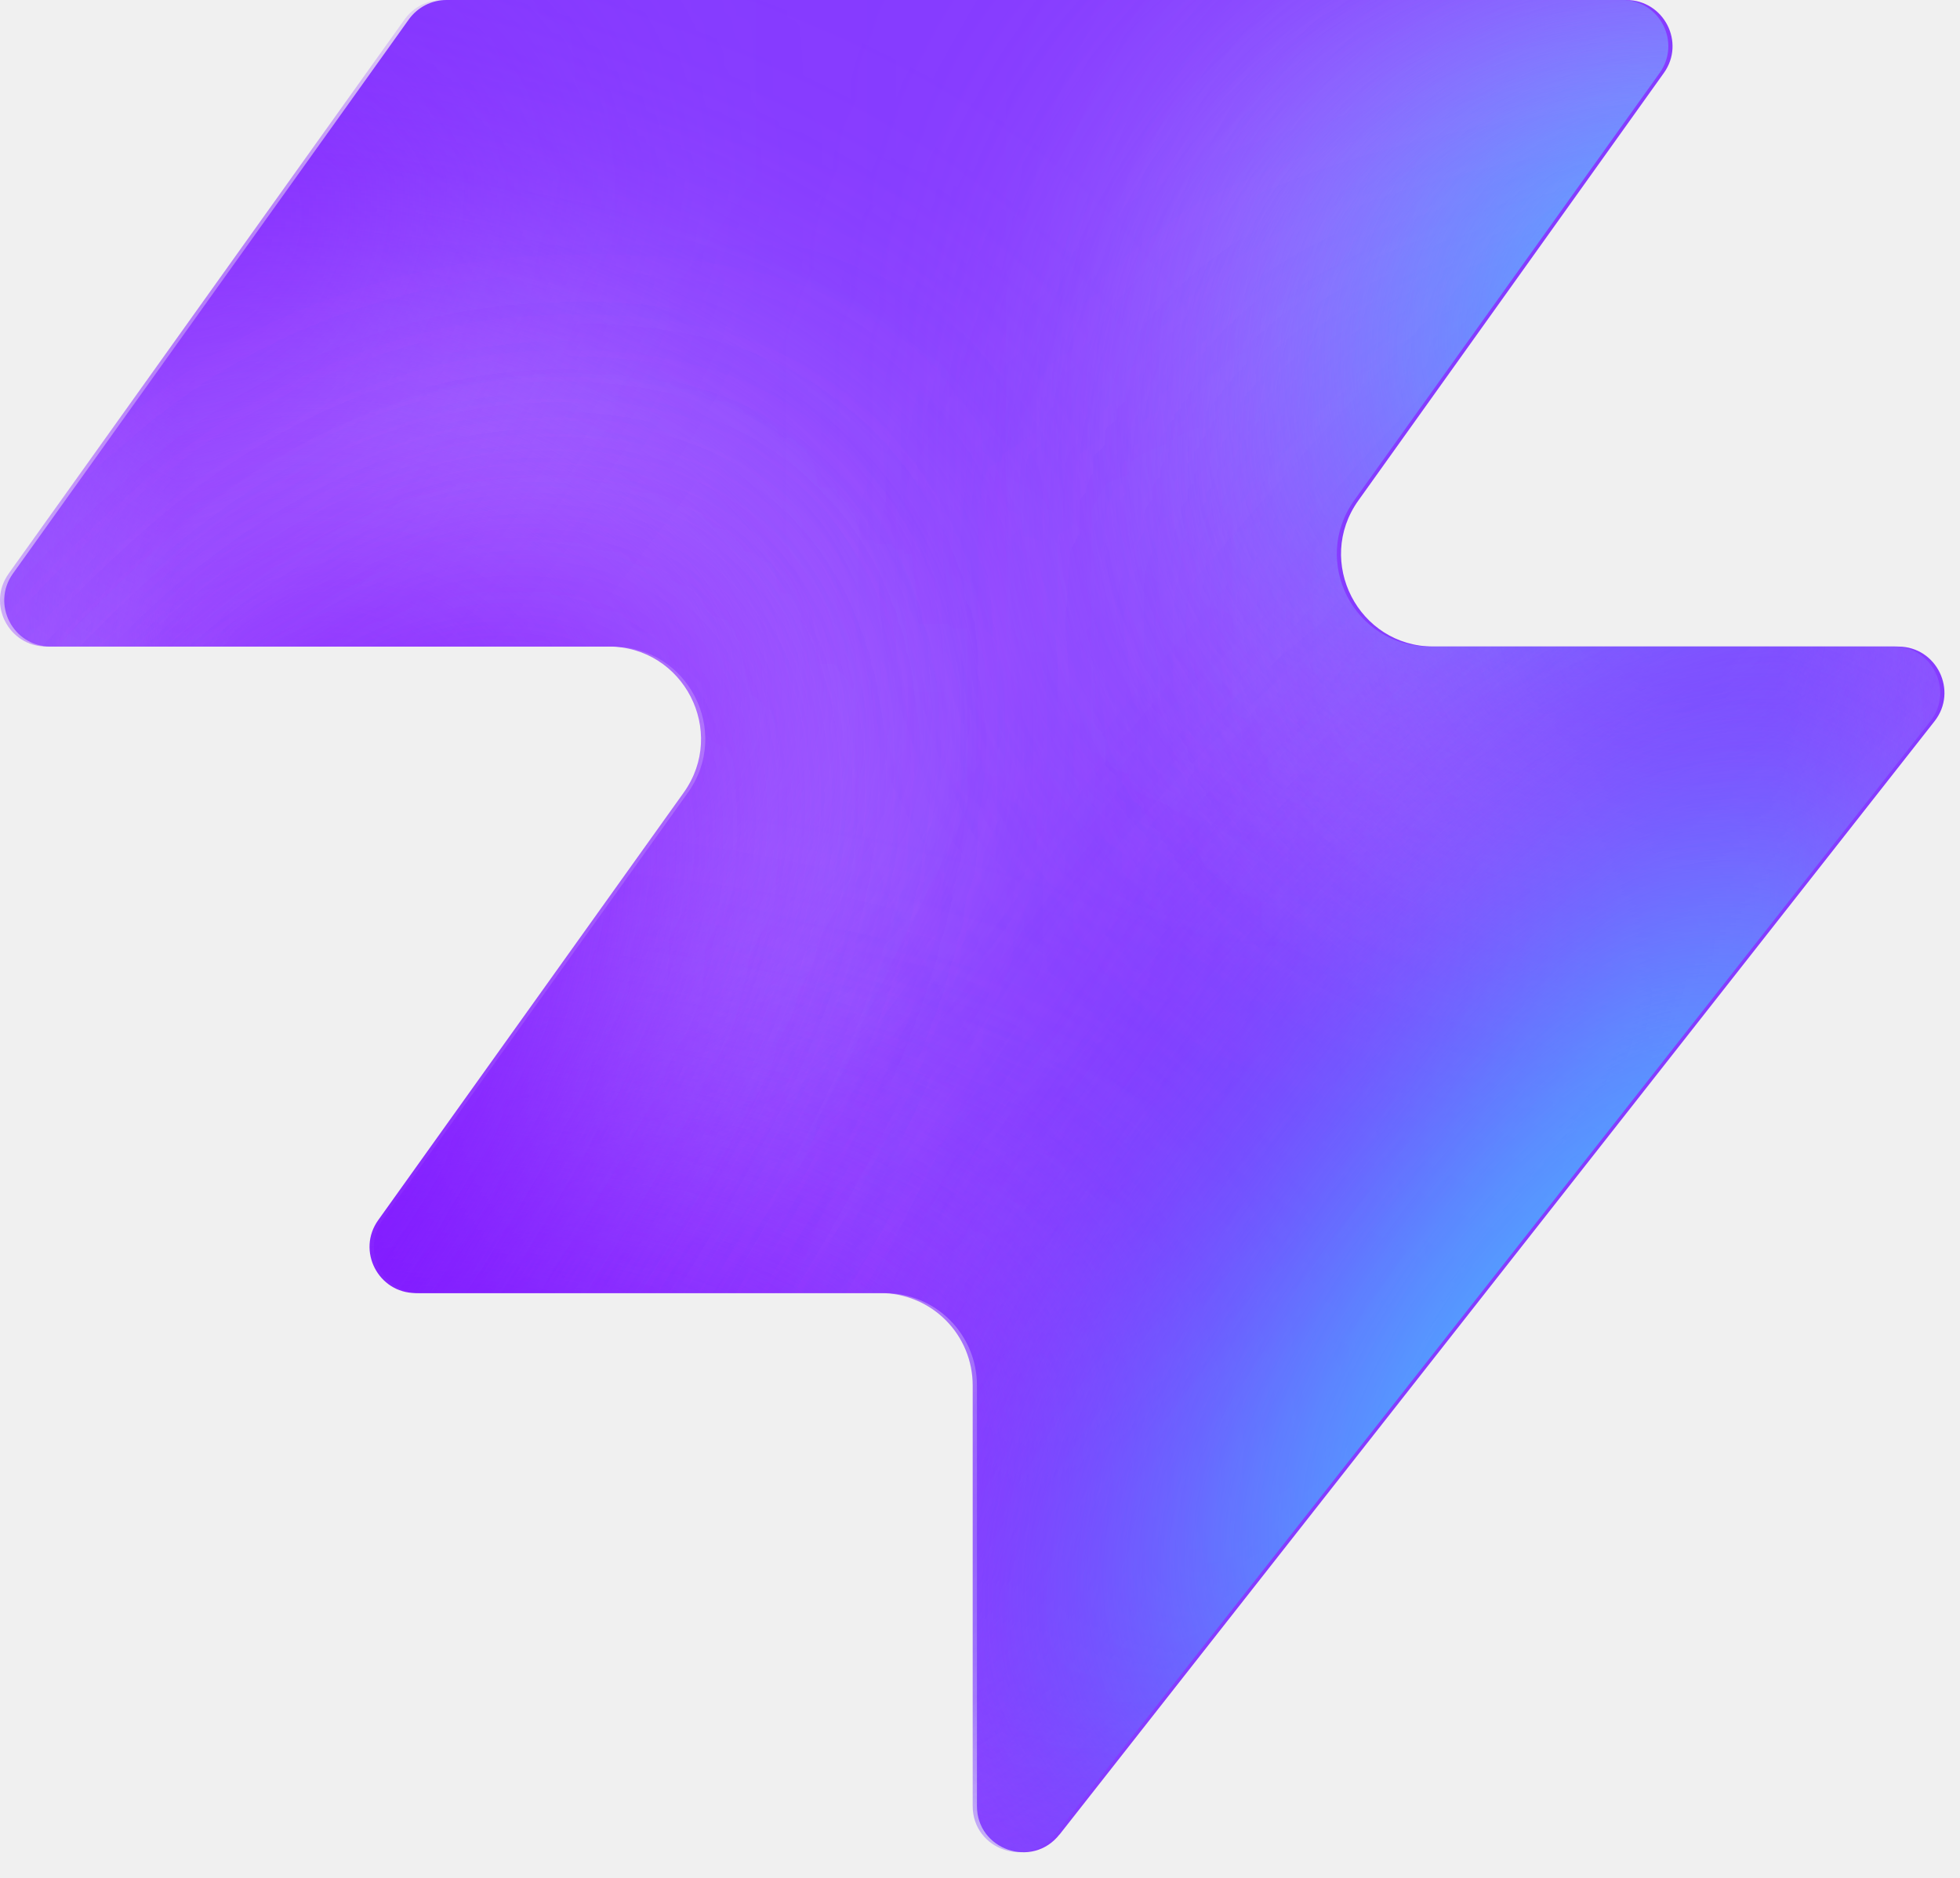
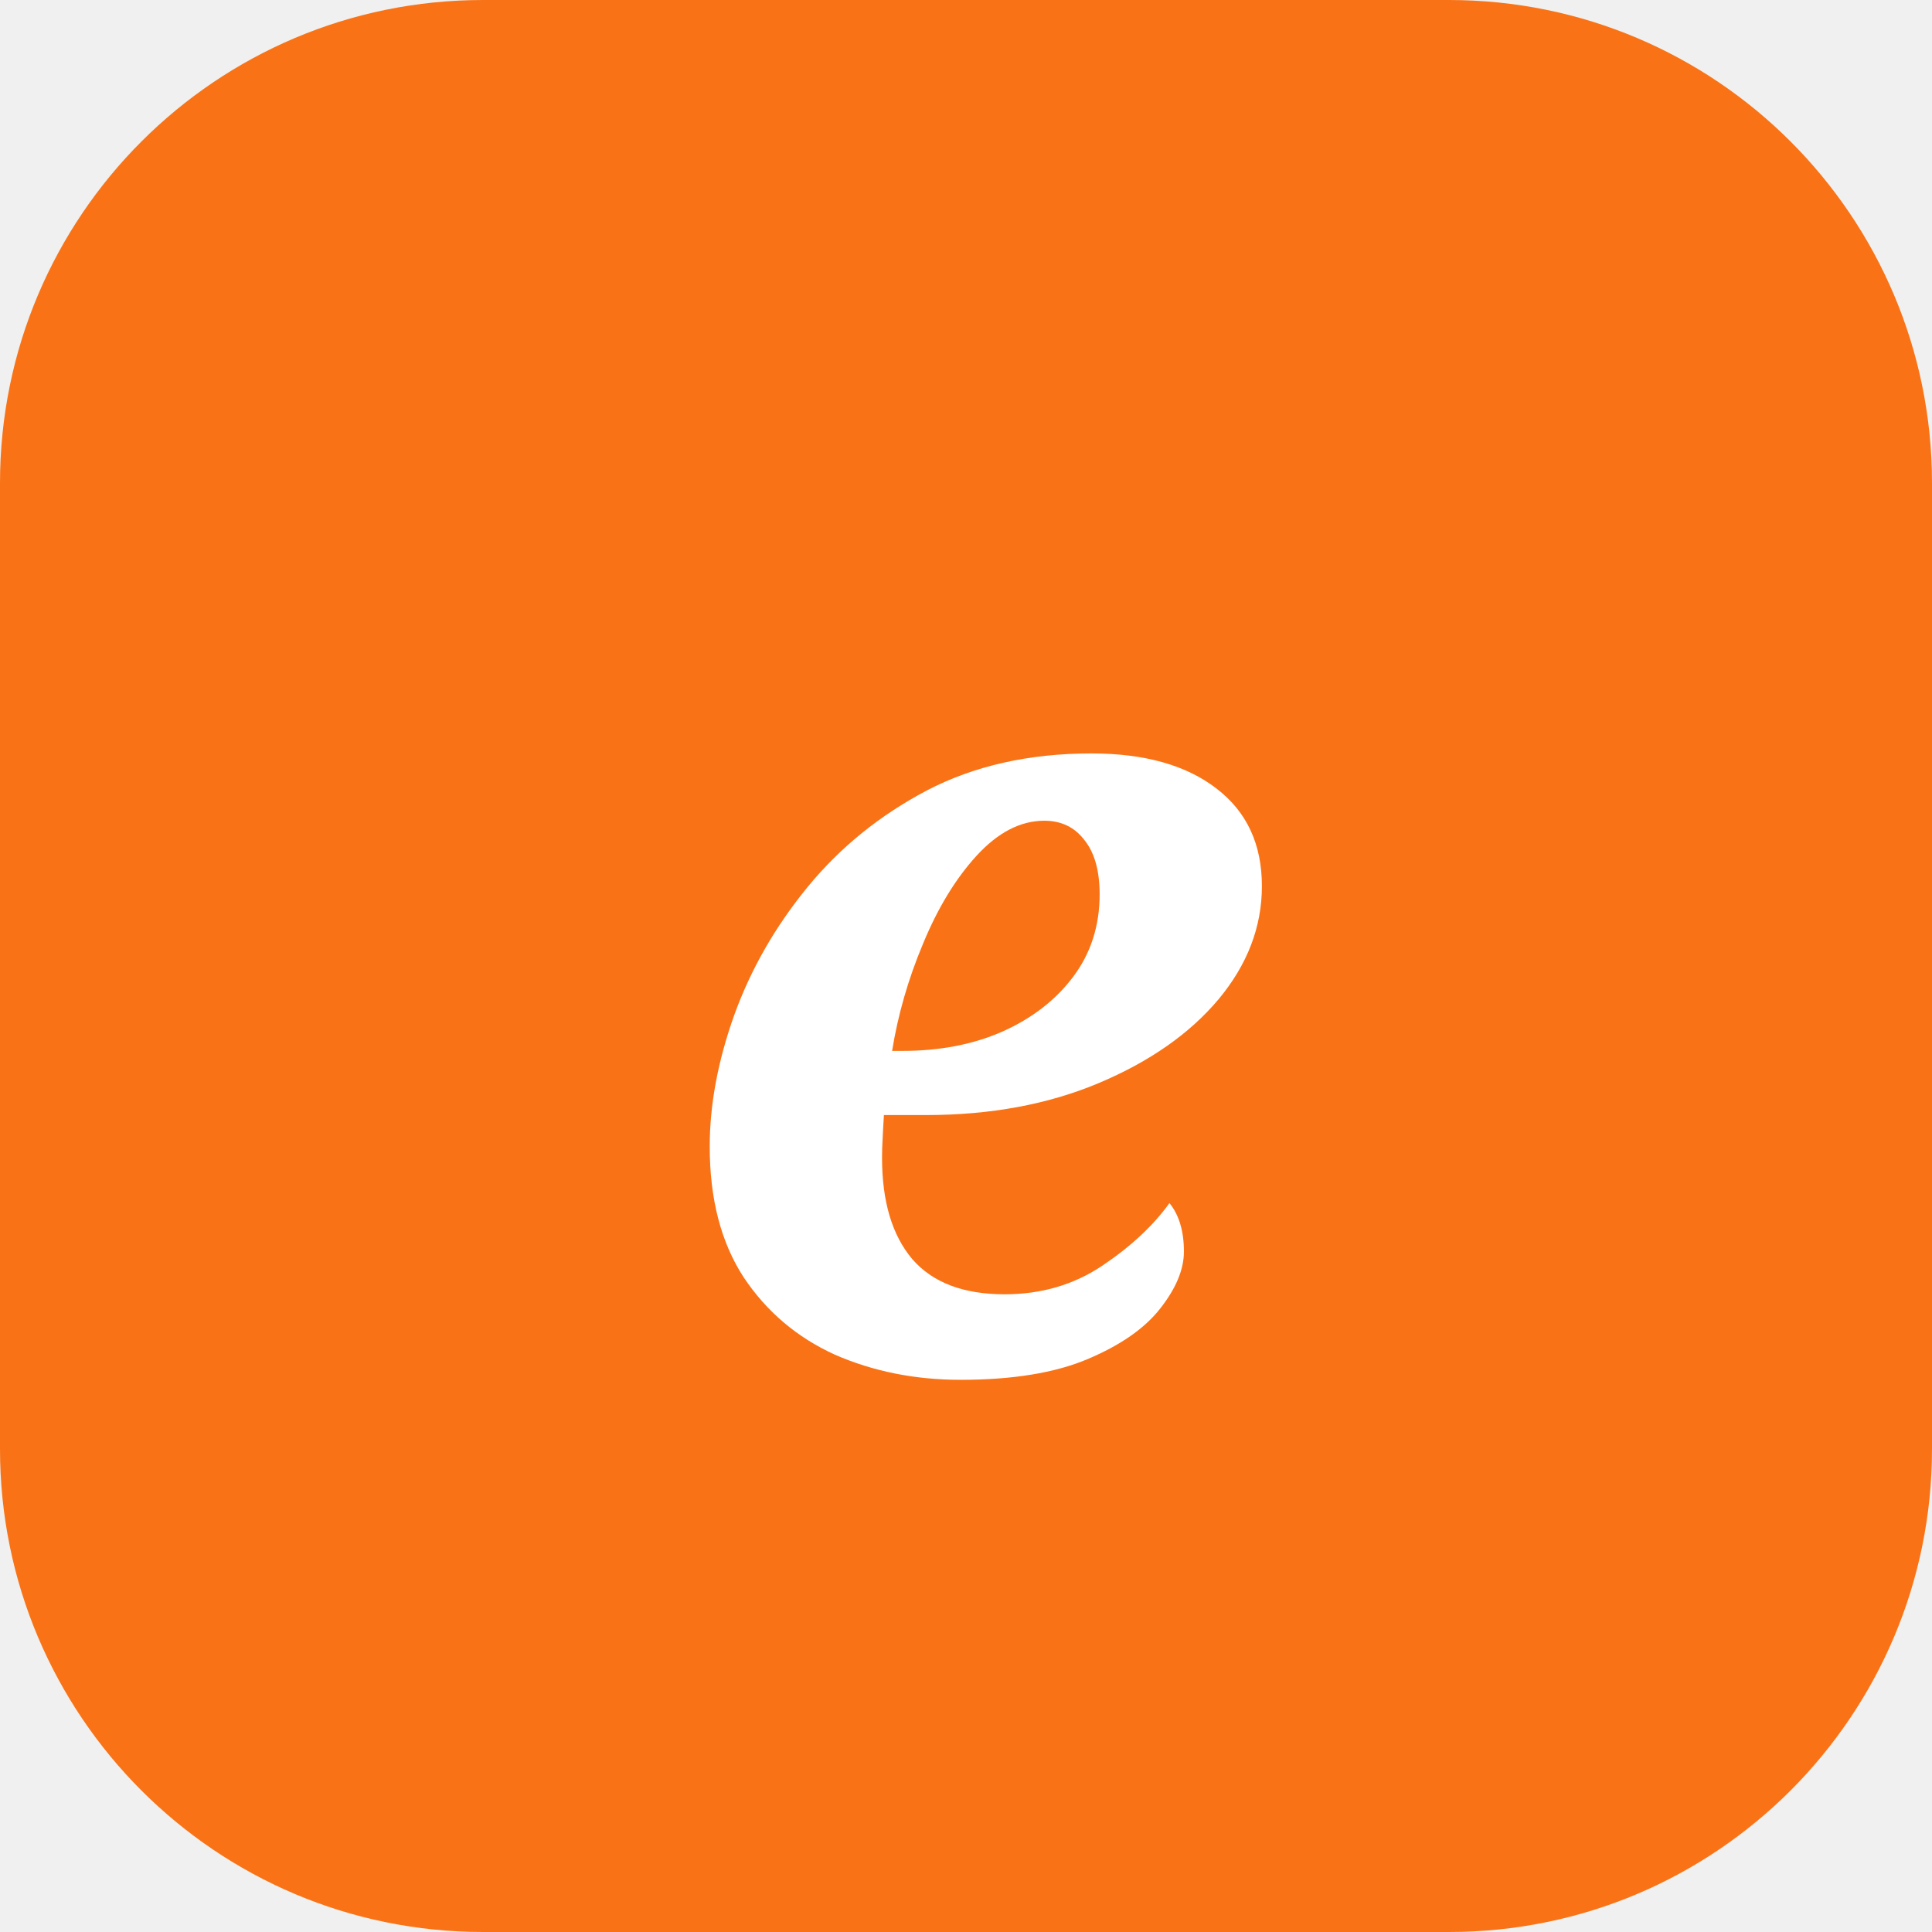
- <svg xmlns="http://www.w3.org/2000/svg" width="48" height="46" fill="none" viewBox="0 0 48 46">
-   <path fill="#863bff" d="M25.946 44.938c-.664.845-2.021.375-2.021-.698V33.937a2.26 2.26 0 0 0-2.262-2.262H10.287c-.92 0-1.456-1.04-.92-1.788l7.48-10.471c1.07-1.497 0-3.578-1.842-3.578H1.237c-.92 0-1.456-1.04-.92-1.788L10.013.474c.214-.297.556-.474.92-.474h28.894c.92 0 1.456 1.04.92 1.788l-7.48 10.471c-1.07 1.498 0 3.579 1.842 3.579h11.377c.943 0 1.473 1.088.89 1.83L25.947 44.94z" style="fill:#863bff;fill:color(display-p3 .525 .23 1);fill-opacity:1" />
-   <mask id="a" width="48" height="46" x="0" y="0" maskUnits="userSpaceOnUse" style="mask-type:alpha">
-     <path fill="#000" d="M25.842 44.938c-.664.844-2.021.375-2.021-.698V33.937a2.26 2.26 0 0 0-2.262-2.262H10.183c-.92 0-1.456-1.04-.92-1.788l7.48-10.471c1.07-1.498 0-3.579-1.842-3.579H1.133c-.92 0-1.456-1.04-.92-1.787L9.91.473c.214-.297.556-.474.92-.474h28.894c.92 0 1.456 1.04.92 1.788l-7.48 10.471c-1.07 1.498 0 3.578 1.842 3.578h11.377c.943 0 1.473 1.088.89 1.832L25.843 44.94z" style="fill:#000;fill-opacity:1" />
-   </mask>
-   <g mask="url(#a)">
-     <g filter="url(#b)">
-       <ellipse cx="5.508" cy="14.704" fill="#ede6ff" rx="5.508" ry="14.704" style="fill:#ede6ff;fill:color(display-p3 .927 .903 1);fill-opacity:1" transform="matrix(.00324 1 1 -.00324 -4.47 31.516)" />
-     </g>
-     <g filter="url(#c)">
-       <ellipse cx="10.399" cy="29.851" fill="#ede6ff" rx="10.399" ry="29.851" style="fill:#ede6ff;fill:color(display-p3 .927 .903 1);fill-opacity:1" transform="matrix(.00324 1 1 -.00324 -39.328 7.883)" />
-     </g>
-     <g filter="url(#d)">
-       <ellipse cx="5.508" cy="30.487" fill="#7e14ff" rx="5.508" ry="30.487" style="fill:#7e14ff;fill:color(display-p3 .492 .077 1);fill-opacity:1" transform="rotate(89.814 -25.913 -14.639)scale(1 -1)" />
-     </g>
-     <g filter="url(#e)">
-       <ellipse cx="5.508" cy="30.599" fill="#7e14ff" rx="5.508" ry="30.599" style="fill:#7e14ff;fill:color(display-p3 .492 .077 1);fill-opacity:1" transform="rotate(89.814 -32.644 -3.334)scale(1 -1)" />
-     </g>
-     <g filter="url(#f)">
-       <ellipse cx="5.508" cy="30.599" fill="#7e14ff" rx="5.508" ry="30.599" style="fill:#7e14ff;fill:color(display-p3 .492 .077 1);fill-opacity:1" transform="matrix(.00324 1 1 -.00324 -34.34 30.47)" />
-     </g>
-     <g filter="url(#g)">
-       <ellipse cx="14.072" cy="22.078" fill="#ede6ff" rx="14.072" ry="22.078" style="fill:#ede6ff;fill:color(display-p3 .927 .903 1);fill-opacity:1" transform="rotate(93.35 24.506 48.493)scale(-1 1)" />
-     </g>
-     <g filter="url(#h)">
-       <ellipse cx="3.47" cy="21.501" fill="#7e14ff" rx="3.47" ry="21.501" style="fill:#7e14ff;fill:color(display-p3 .492 .077 1);fill-opacity:1" transform="rotate(89.009 28.708 47.59)scale(-1 1)" />
-     </g>
-     <g filter="url(#i)">
-       <ellipse cx="3.47" cy="21.501" fill="#7e14ff" rx="3.47" ry="21.501" style="fill:#7e14ff;fill:color(display-p3 .492 .077 1);fill-opacity:1" transform="rotate(89.009 28.708 47.59)scale(-1 1)" />
-     </g>
-     <g filter="url(#j)">
-       <ellipse cx=".387" cy="8.972" fill="#7e14ff" rx="4.407" ry="29.108" style="fill:#7e14ff;fill:color(display-p3 .492 .077 1);fill-opacity:1" transform="rotate(39.51 .387 8.972)" />
-     </g>
-     <g filter="url(#k)">
-       <ellipse cx="47.523" cy="-6.092" fill="#7e14ff" rx="4.407" ry="29.108" style="fill:#7e14ff;fill:color(display-p3 .492 .077 1);fill-opacity:1" transform="rotate(37.892 47.523 -6.092)" />
-     </g>
-     <g filter="url(#l)">
-       <ellipse cx="41.412" cy="6.333" fill="#47bfff" rx="5.971" ry="9.665" style="fill:#47bfff;fill:color(display-p3 .28 .748 1);fill-opacity:1" transform="rotate(37.892 41.412 6.333)" />
-     </g>
-     <g filter="url(#m)">
-       <ellipse cx="-1.879" cy="38.332" fill="#7e14ff" rx="4.407" ry="29.108" style="fill:#7e14ff;fill:color(display-p3 .492 .077 1);fill-opacity:1" transform="rotate(37.892 -1.88 38.332)" />
-     </g>
-     <g filter="url(#n)">
-       <ellipse cx="-1.879" cy="38.332" fill="#7e14ff" rx="4.407" ry="29.108" style="fill:#7e14ff;fill:color(display-p3 .492 .077 1);fill-opacity:1" transform="rotate(37.892 -1.88 38.332)" />
-     </g>
-     <g filter="url(#o)">
-       <ellipse cx="35.651" cy="29.907" fill="#7e14ff" rx="4.407" ry="29.108" style="fill:#7e14ff;fill:color(display-p3 .492 .077 1);fill-opacity:1" transform="rotate(37.892 35.651 29.907)" />
-     </g>
-     <g filter="url(#p)">
-       <ellipse cx="38.418" cy="32.4" fill="#47bfff" rx="5.971" ry="15.297" style="fill:#47bfff;fill:color(display-p3 .28 .748 1);fill-opacity:1" transform="rotate(37.892 38.418 32.4)" />
-     </g>
-   </g>
-   <defs>
-     <filter id="b" width="60.045" height="41.654" x="-19.77" y="16.149" color-interpolation-filters="sRGB" filterUnits="userSpaceOnUse">
-       <feFlood flood-opacity="0" result="BackgroundImageFix" />
-       <feBlend in="SourceGraphic" in2="BackgroundImageFix" result="shape" />
-       <feGaussianBlur result="effect1_foregroundBlur_2002_17158" stdDeviation="7.659" />
-     </filter>
-     <filter id="c" width="90.34" height="51.437" x="-54.613" y="-7.533" color-interpolation-filters="sRGB" filterUnits="userSpaceOnUse">
-       <feFlood flood-opacity="0" result="BackgroundImageFix" />
-       <feBlend in="SourceGraphic" in2="BackgroundImageFix" result="shape" />
-       <feGaussianBlur result="effect1_foregroundBlur_2002_17158" stdDeviation="7.659" />
-     </filter>
-     <filter id="d" width="79.355" height="29.4" x="-49.64" y="2.03" color-interpolation-filters="sRGB" filterUnits="userSpaceOnUse">
-       <feFlood flood-opacity="0" result="BackgroundImageFix" />
-       <feBlend in="SourceGraphic" in2="BackgroundImageFix" result="shape" />
-       <feGaussianBlur result="effect1_foregroundBlur_2002_17158" stdDeviation="4.596" />
-     </filter>
-     <filter id="e" width="79.579" height="29.4" x="-45.045" y="20.029" color-interpolation-filters="sRGB" filterUnits="userSpaceOnUse">
-       <feFlood flood-opacity="0" result="BackgroundImageFix" />
-       <feBlend in="SourceGraphic" in2="BackgroundImageFix" result="shape" />
-       <feGaussianBlur result="effect1_foregroundBlur_2002_17158" stdDeviation="4.596" />
-     </filter>
-     <filter id="f" width="79.579" height="29.4" x="-43.513" y="21.178" color-interpolation-filters="sRGB" filterUnits="userSpaceOnUse">
-       <feFlood flood-opacity="0" result="BackgroundImageFix" />
-       <feBlend in="SourceGraphic" in2="BackgroundImageFix" result="shape" />
-       <feGaussianBlur result="effect1_foregroundBlur_2002_17158" stdDeviation="4.596" />
-     </filter>
-     <filter id="g" width="74.749" height="58.852" x="15.756" y="-17.901" color-interpolation-filters="sRGB" filterUnits="userSpaceOnUse">
-       <feFlood flood-opacity="0" result="BackgroundImageFix" />
-       <feBlend in="SourceGraphic" in2="BackgroundImageFix" result="shape" />
-       <feGaussianBlur result="effect1_foregroundBlur_2002_17158" stdDeviation="7.659" />
-     </filter>
-     <filter id="h" width="61.377" height="25.362" x="23.548" y="2.284" color-interpolation-filters="sRGB" filterUnits="userSpaceOnUse">
-       <feFlood flood-opacity="0" result="BackgroundImageFix" />
-       <feBlend in="SourceGraphic" in2="BackgroundImageFix" result="shape" />
-       <feGaussianBlur result="effect1_foregroundBlur_2002_17158" stdDeviation="4.596" />
-     </filter>
-     <filter id="i" width="61.377" height="25.362" x="23.548" y="2.284" color-interpolation-filters="sRGB" filterUnits="userSpaceOnUse">
-       <feFlood flood-opacity="0" result="BackgroundImageFix" />
-       <feBlend in="SourceGraphic" in2="BackgroundImageFix" result="shape" />
-       <feGaussianBlur result="effect1_foregroundBlur_2002_17158" stdDeviation="4.596" />
-     </filter>
-     <filter id="j" width="56.045" height="63.649" x="-27.636" y="-22.853" color-interpolation-filters="sRGB" filterUnits="userSpaceOnUse">
-       <feFlood flood-opacity="0" result="BackgroundImageFix" />
-       <feBlend in="SourceGraphic" in2="BackgroundImageFix" result="shape" />
-       <feGaussianBlur result="effect1_foregroundBlur_2002_17158" stdDeviation="4.596" />
-     </filter>
-     <filter id="k" width="54.814" height="64.646" x="20.116" y="-38.415" color-interpolation-filters="sRGB" filterUnits="userSpaceOnUse">
-       <feFlood flood-opacity="0" result="BackgroundImageFix" />
-       <feBlend in="SourceGraphic" in2="BackgroundImageFix" result="shape" />
-       <feGaussianBlur result="effect1_foregroundBlur_2002_17158" stdDeviation="4.596" />
-     </filter>
-     <filter id="l" width="33.541" height="35.313" x="24.641" y="-11.323" color-interpolation-filters="sRGB" filterUnits="userSpaceOnUse">
-       <feFlood flood-opacity="0" result="BackgroundImageFix" />
-       <feBlend in="SourceGraphic" in2="BackgroundImageFix" result="shape" />
-       <feGaussianBlur result="effect1_foregroundBlur_2002_17158" stdDeviation="4.596" />
-     </filter>
-     <filter id="m" width="54.814" height="64.646" x="-29.286" y="6.009" color-interpolation-filters="sRGB" filterUnits="userSpaceOnUse">
-       <feFlood flood-opacity="0" result="BackgroundImageFix" />
-       <feBlend in="SourceGraphic" in2="BackgroundImageFix" result="shape" />
-       <feGaussianBlur result="effect1_foregroundBlur_2002_17158" stdDeviation="4.596" />
-     </filter>
-     <filter id="n" width="54.814" height="64.646" x="-29.286" y="6.009" color-interpolation-filters="sRGB" filterUnits="userSpaceOnUse">
-       <feFlood flood-opacity="0" result="BackgroundImageFix" />
-       <feBlend in="SourceGraphic" in2="BackgroundImageFix" result="shape" />
-       <feGaussianBlur result="effect1_foregroundBlur_2002_17158" stdDeviation="4.596" />
-     </filter>
-     <filter id="o" width="54.814" height="64.646" x="8.244" y="-2.416" color-interpolation-filters="sRGB" filterUnits="userSpaceOnUse">
-       <feFlood flood-opacity="0" result="BackgroundImageFix" />
-       <feBlend in="SourceGraphic" in2="BackgroundImageFix" result="shape" />
-       <feGaussianBlur result="effect1_foregroundBlur_2002_17158" stdDeviation="4.596" />
-     </filter>
-     <filter id="p" width="39.409" height="43.623" x="18.713" y="10.588" color-interpolation-filters="sRGB" filterUnits="userSpaceOnUse">
-       <feFlood flood-opacity="0" result="BackgroundImageFix" />
-       <feBlend in="SourceGraphic" in2="BackgroundImageFix" result="shape" />
-       <feGaussianBlur result="effect1_foregroundBlur_2002_17158" stdDeviation="4.596" />
-     </filter>
-   </defs>
+ <svg xmlns="http://www.w3.org/2000/svg" width="48" height="48" viewBox="0 0 48 48">
+   <rect width="48" height="48" rx="12" fill="#f97316" />
+   <text x="24" y="34" font-family="Georgia, serif" font-size="28" font-weight="700" fill="white" text-anchor="middle" font-style="italic">e</text>
</svg>
